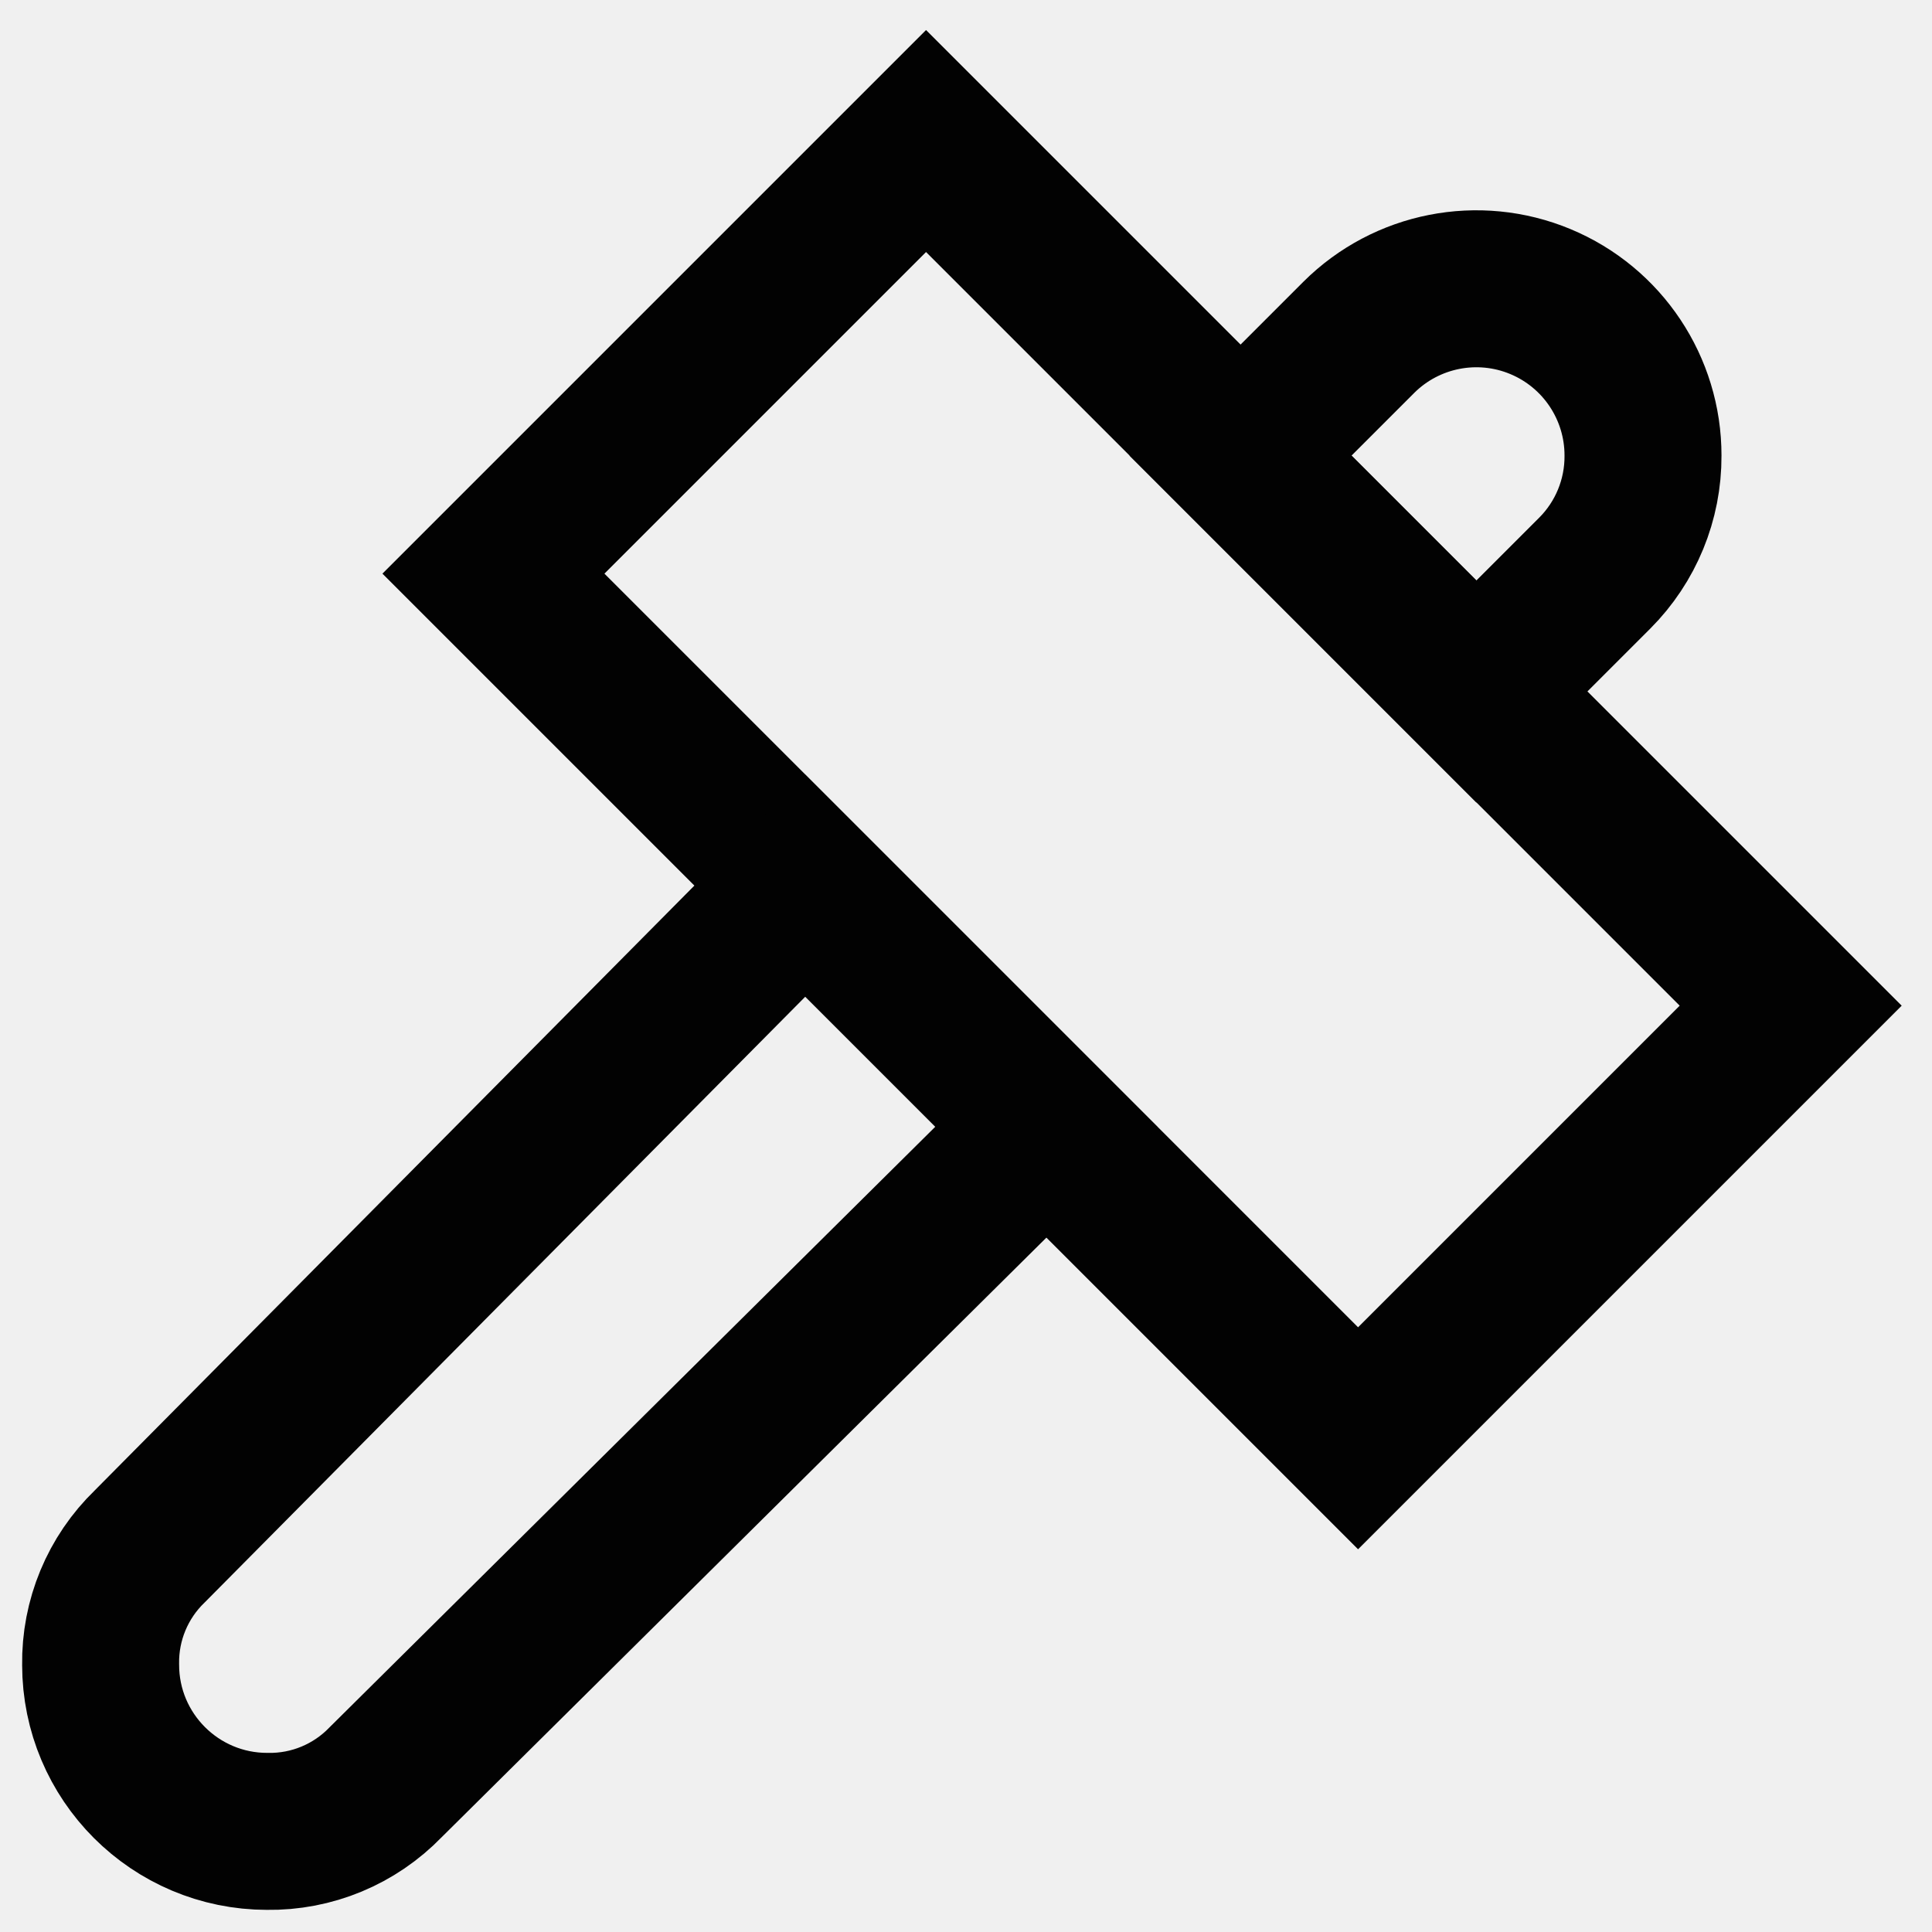
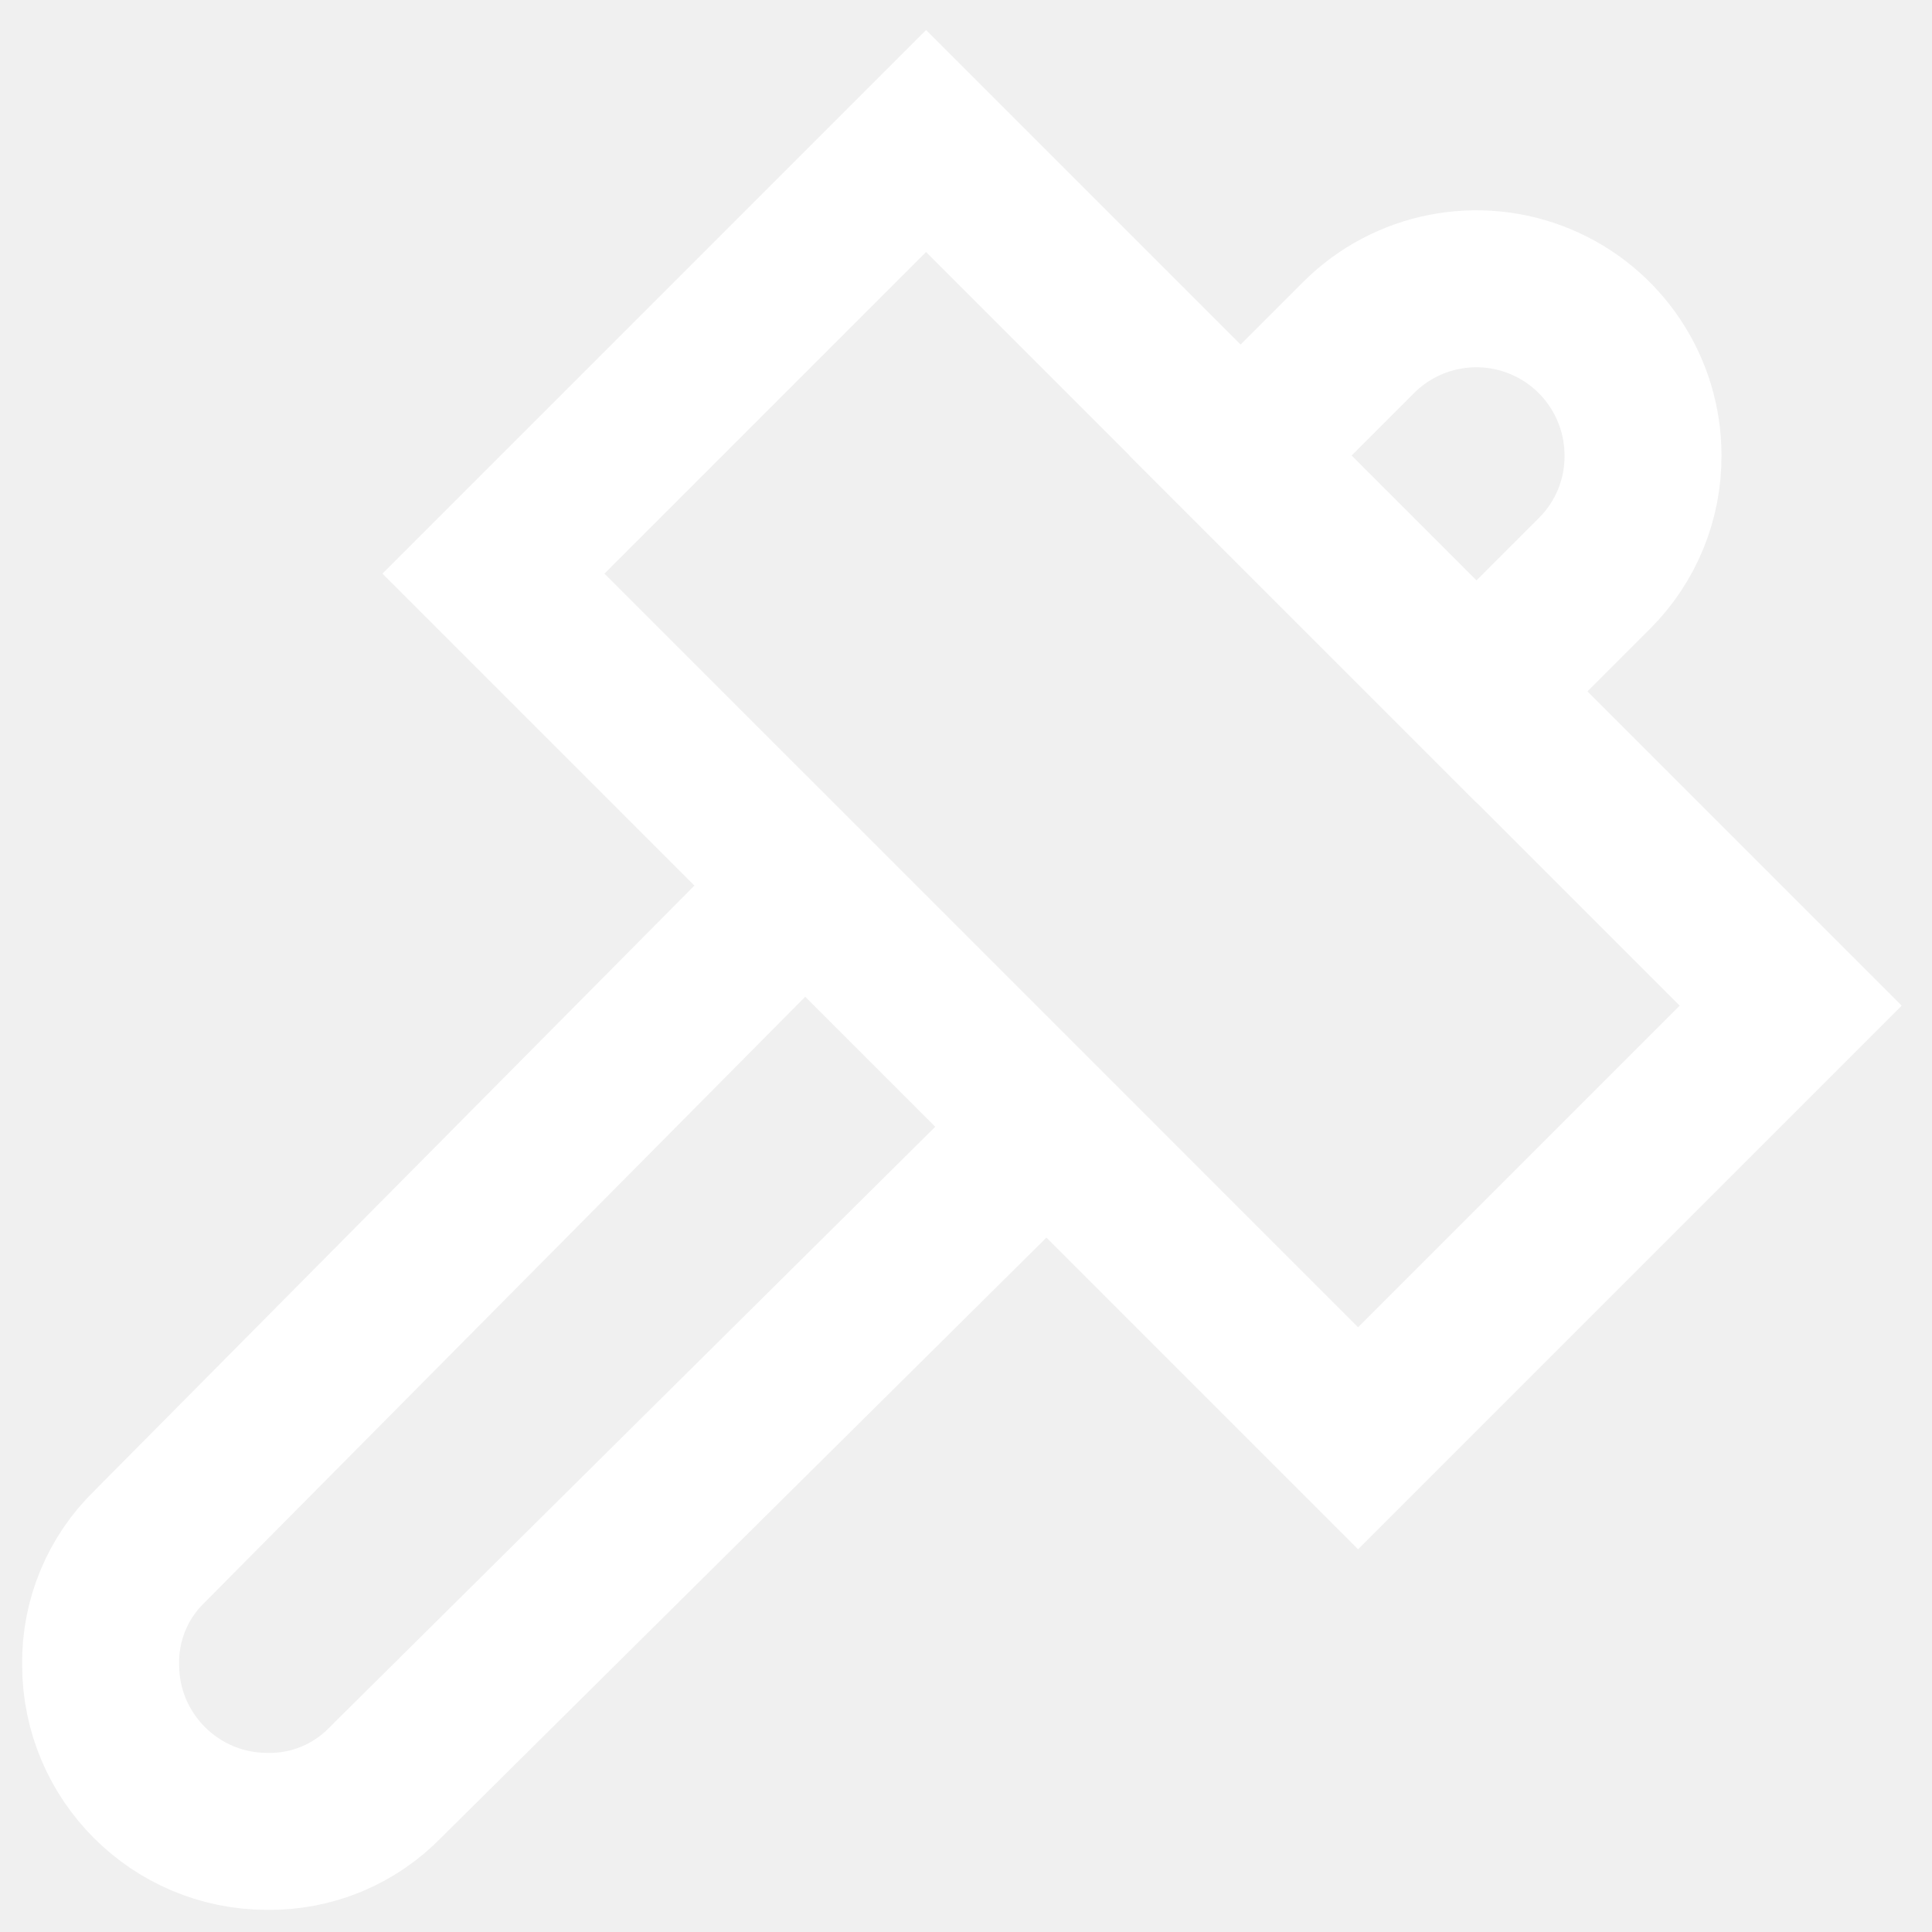
<svg xmlns="http://www.w3.org/2000/svg" width="800px" height="800px" viewBox="0 0 24 24" id="Layer_1" data-name="Layer 1">
  <defs>
-     <style>.cls-1{fill:none;stroke:#020202;stroke-miterlimit:10;stroke-width:1.95px;}</style>
+     <style>.cls-1{fill:none;stroke:#ffffff;stroke-miterlimit:10;stroke-width:1.95px;}</style>
  </defs>
  <rect class="cls-1" x="10.39" y="2.21" width="7.6" height="15.19" transform="translate(-2.78 12.91) rotate(-45)" />
  <path class="cls-1" d="M13,14,4.79,22.14a2,2,0,0,1-1.47.61,2.07,2.07,0,0,1-2.07-2.07,2,2,0,0,1,.61-1.47L10,11Z" />
  <path class="cls-1" d="M20.41,5.66a2.05,2.05,0,0,1-.6,1.46L18.34,8.59,15.41,5.66l1.47-1.47a2.07,2.07,0,0,1,3.53,1.47Z" />
</svg>
